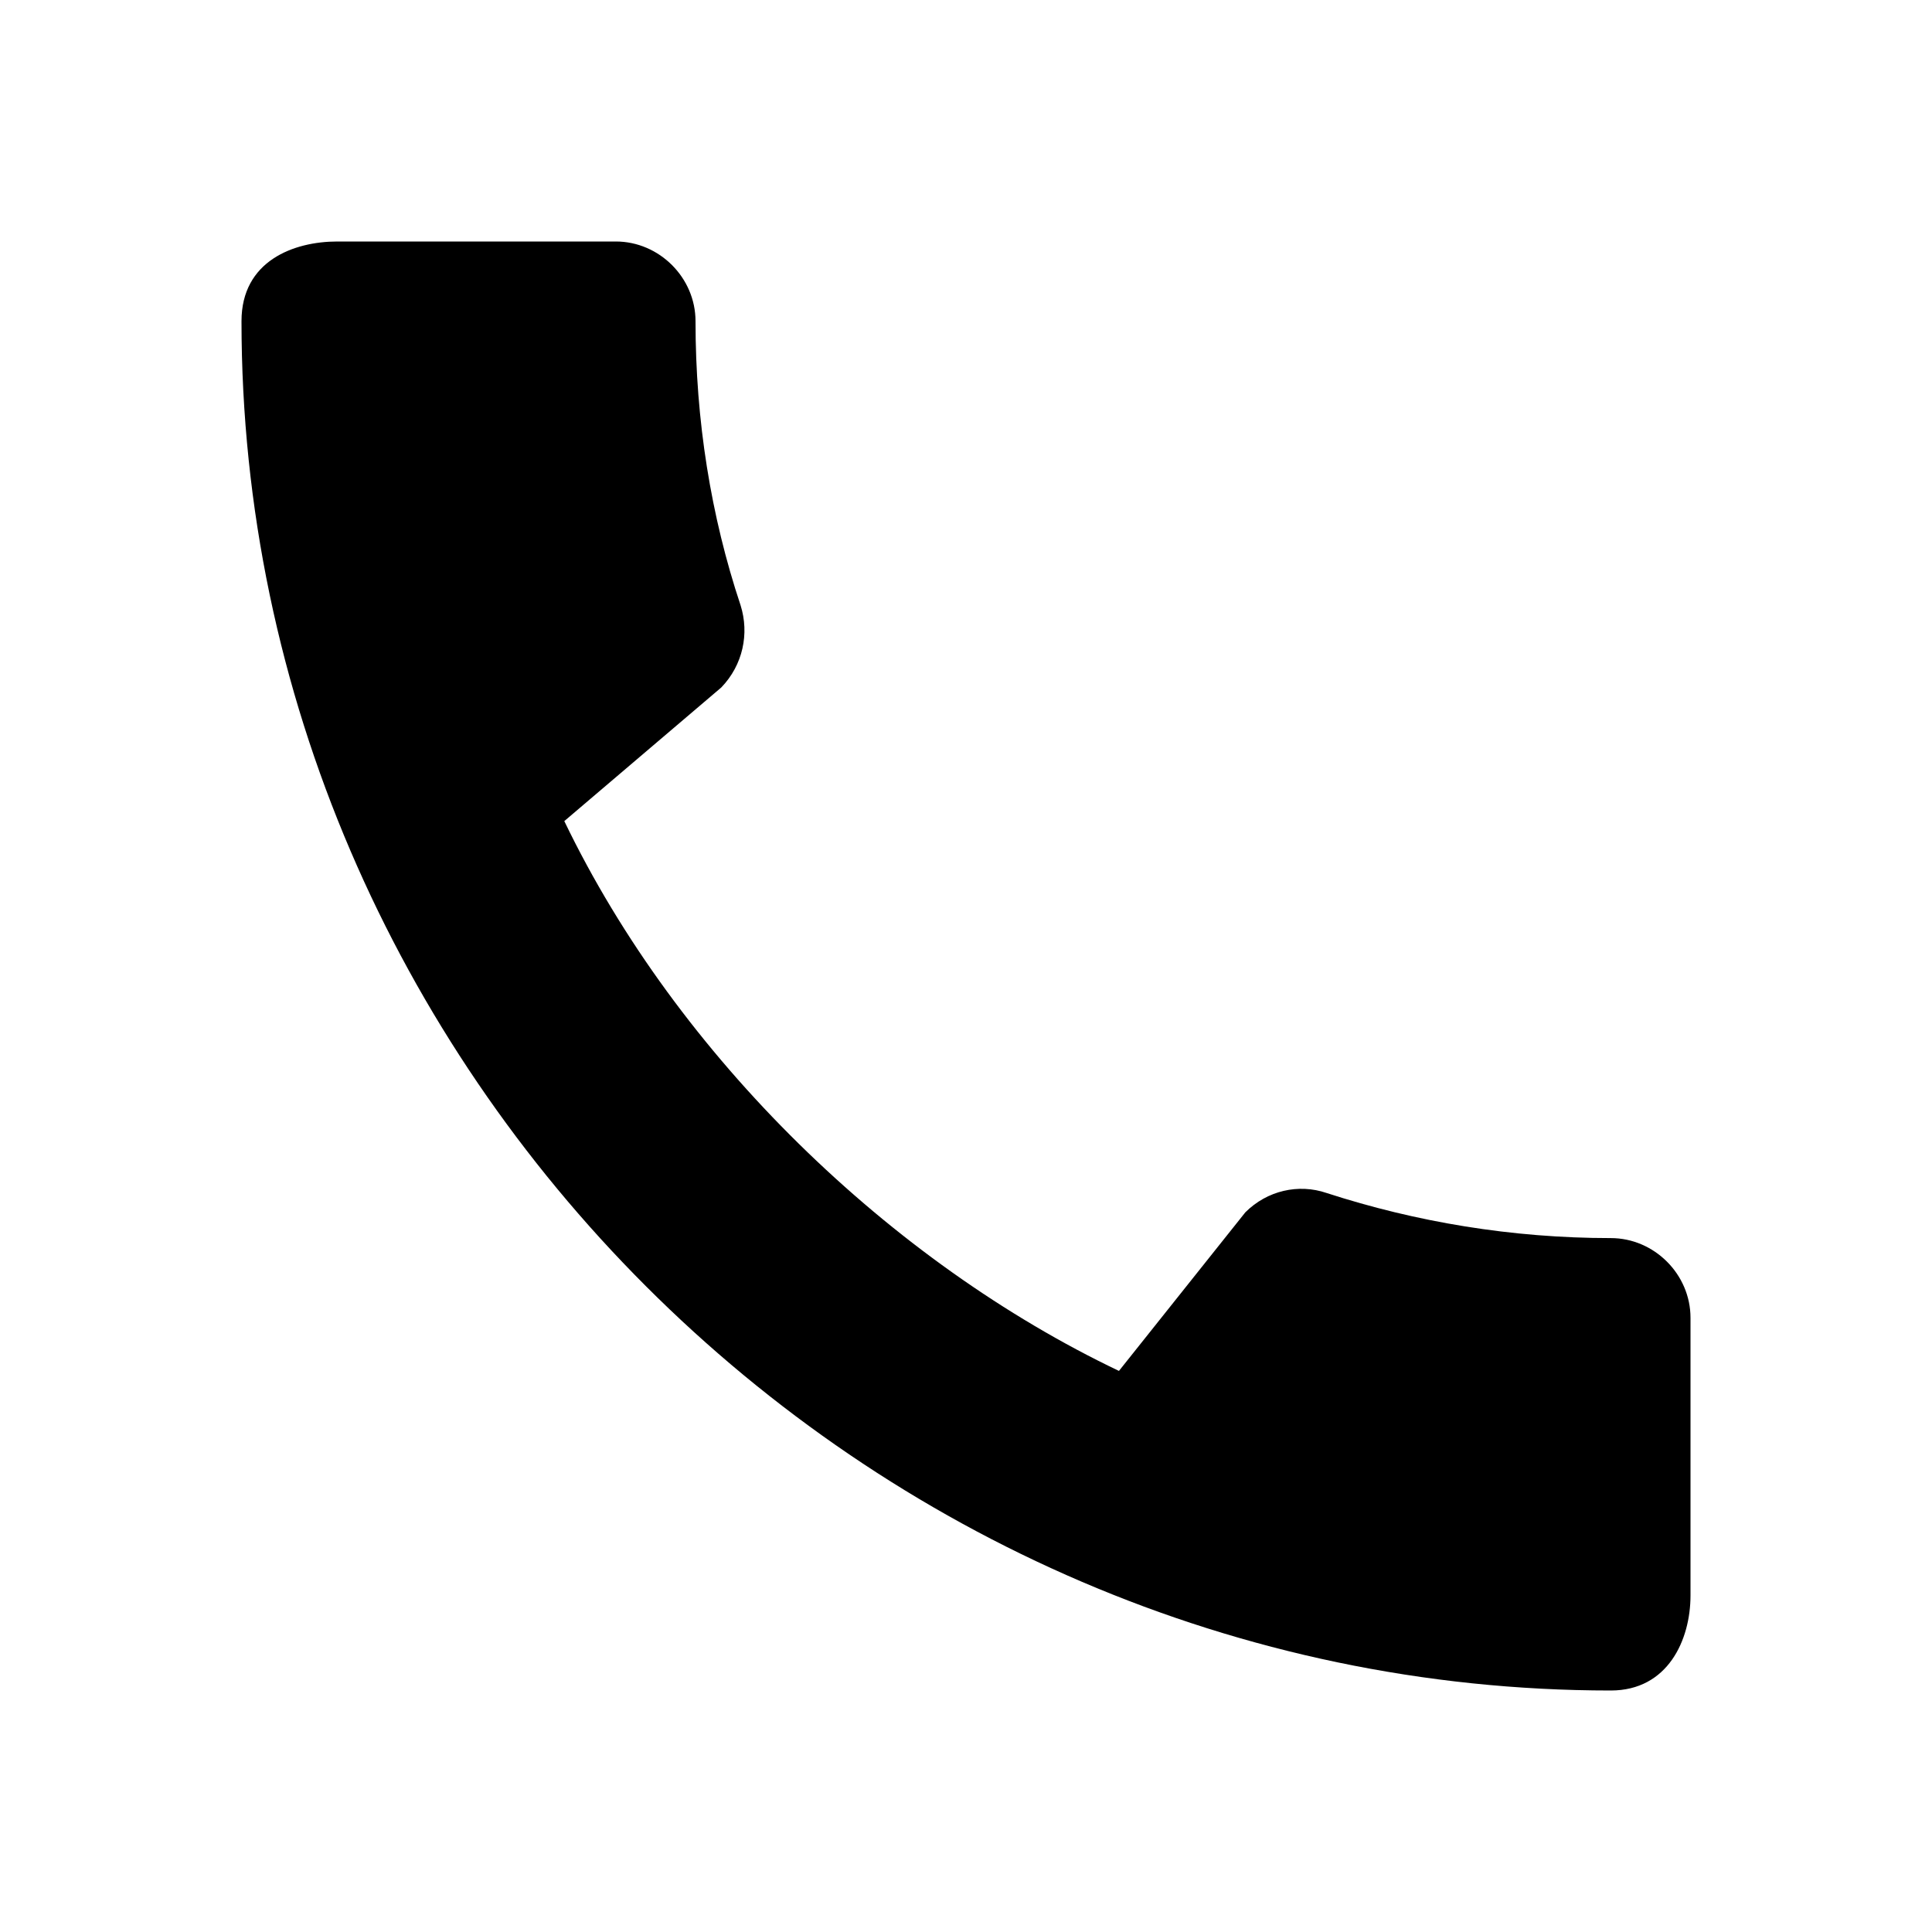
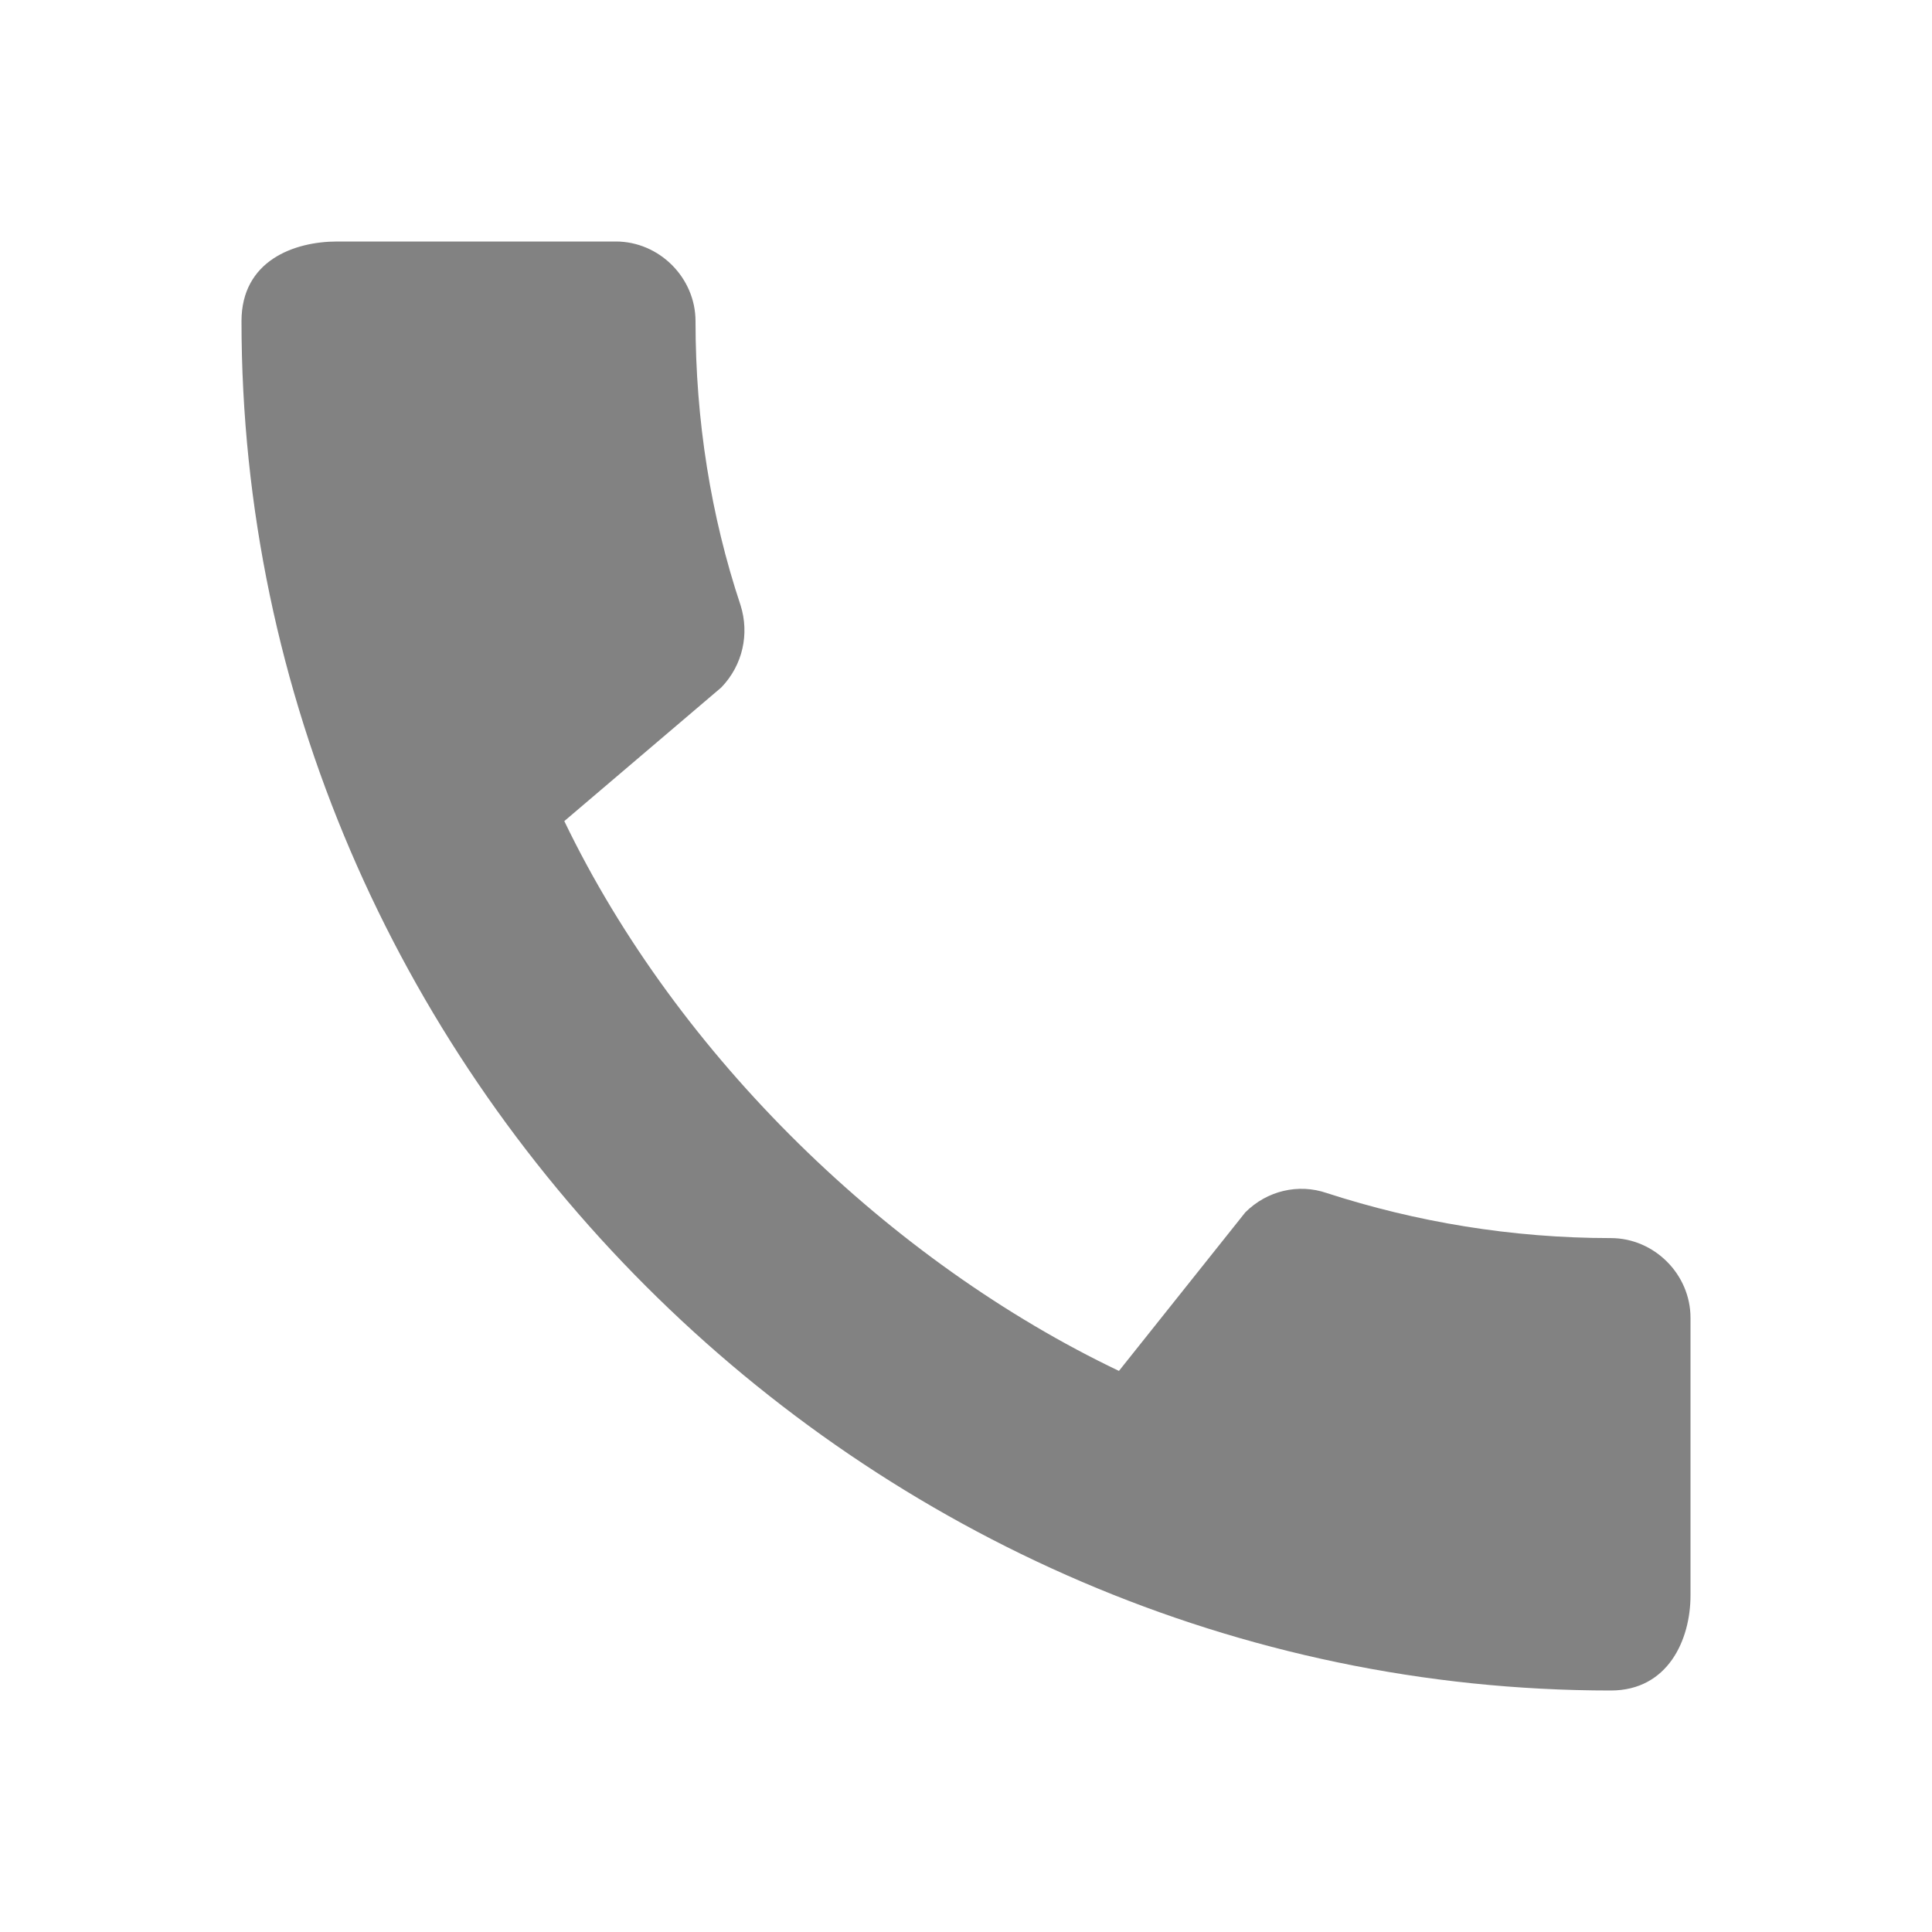
<svg xmlns="http://www.w3.org/2000/svg" height="24" viewBox="0 0 24 24" width="24">
  <path d="M0 0h24v24H0z" fill="none" />
-   <path d="M20.01 15.38c-1.23 0-2.42-.2-3.53-.56-.35-.12-.74-.03-1.01.24l-1.57 1.97c-2.83-1.35-5.48-3.9-6.89-6.83l1.95-1.66c.27-.28.35-.67.24-1.02-.37-1.11-.56-2.3-.56-3.53 0-.54-.45-.99-.99-.99H4.19C3.65 3 3 3.24 3 3.99 3 13.28 10.73 21 20.01 21c.71 0 .99-.63.99-1.18v-3.45c0-.54-.45-.99-.99-.99z" />
+   <path d="M20.01 15.38c-1.23 0-2.42-.2-3.53-.56-.35-.12-.74-.03-1.01.24l-1.57 1.97c-2.83-1.35-5.48-3.9-6.89-6.83l1.95-1.66c.27-.28.35-.67.24-1.02-.37-1.11-.56-2.3-.56-3.53 0-.54-.45-.99-.99-.99H4.19C3.65 3 3 3.24 3 3.99 3 13.28 10.73 21 20.01 21c.71 0 .99-.63.99-1.18v-3.45c0-.54-.45-.99-.99-.99z" fill="#828282" />
</svg>
